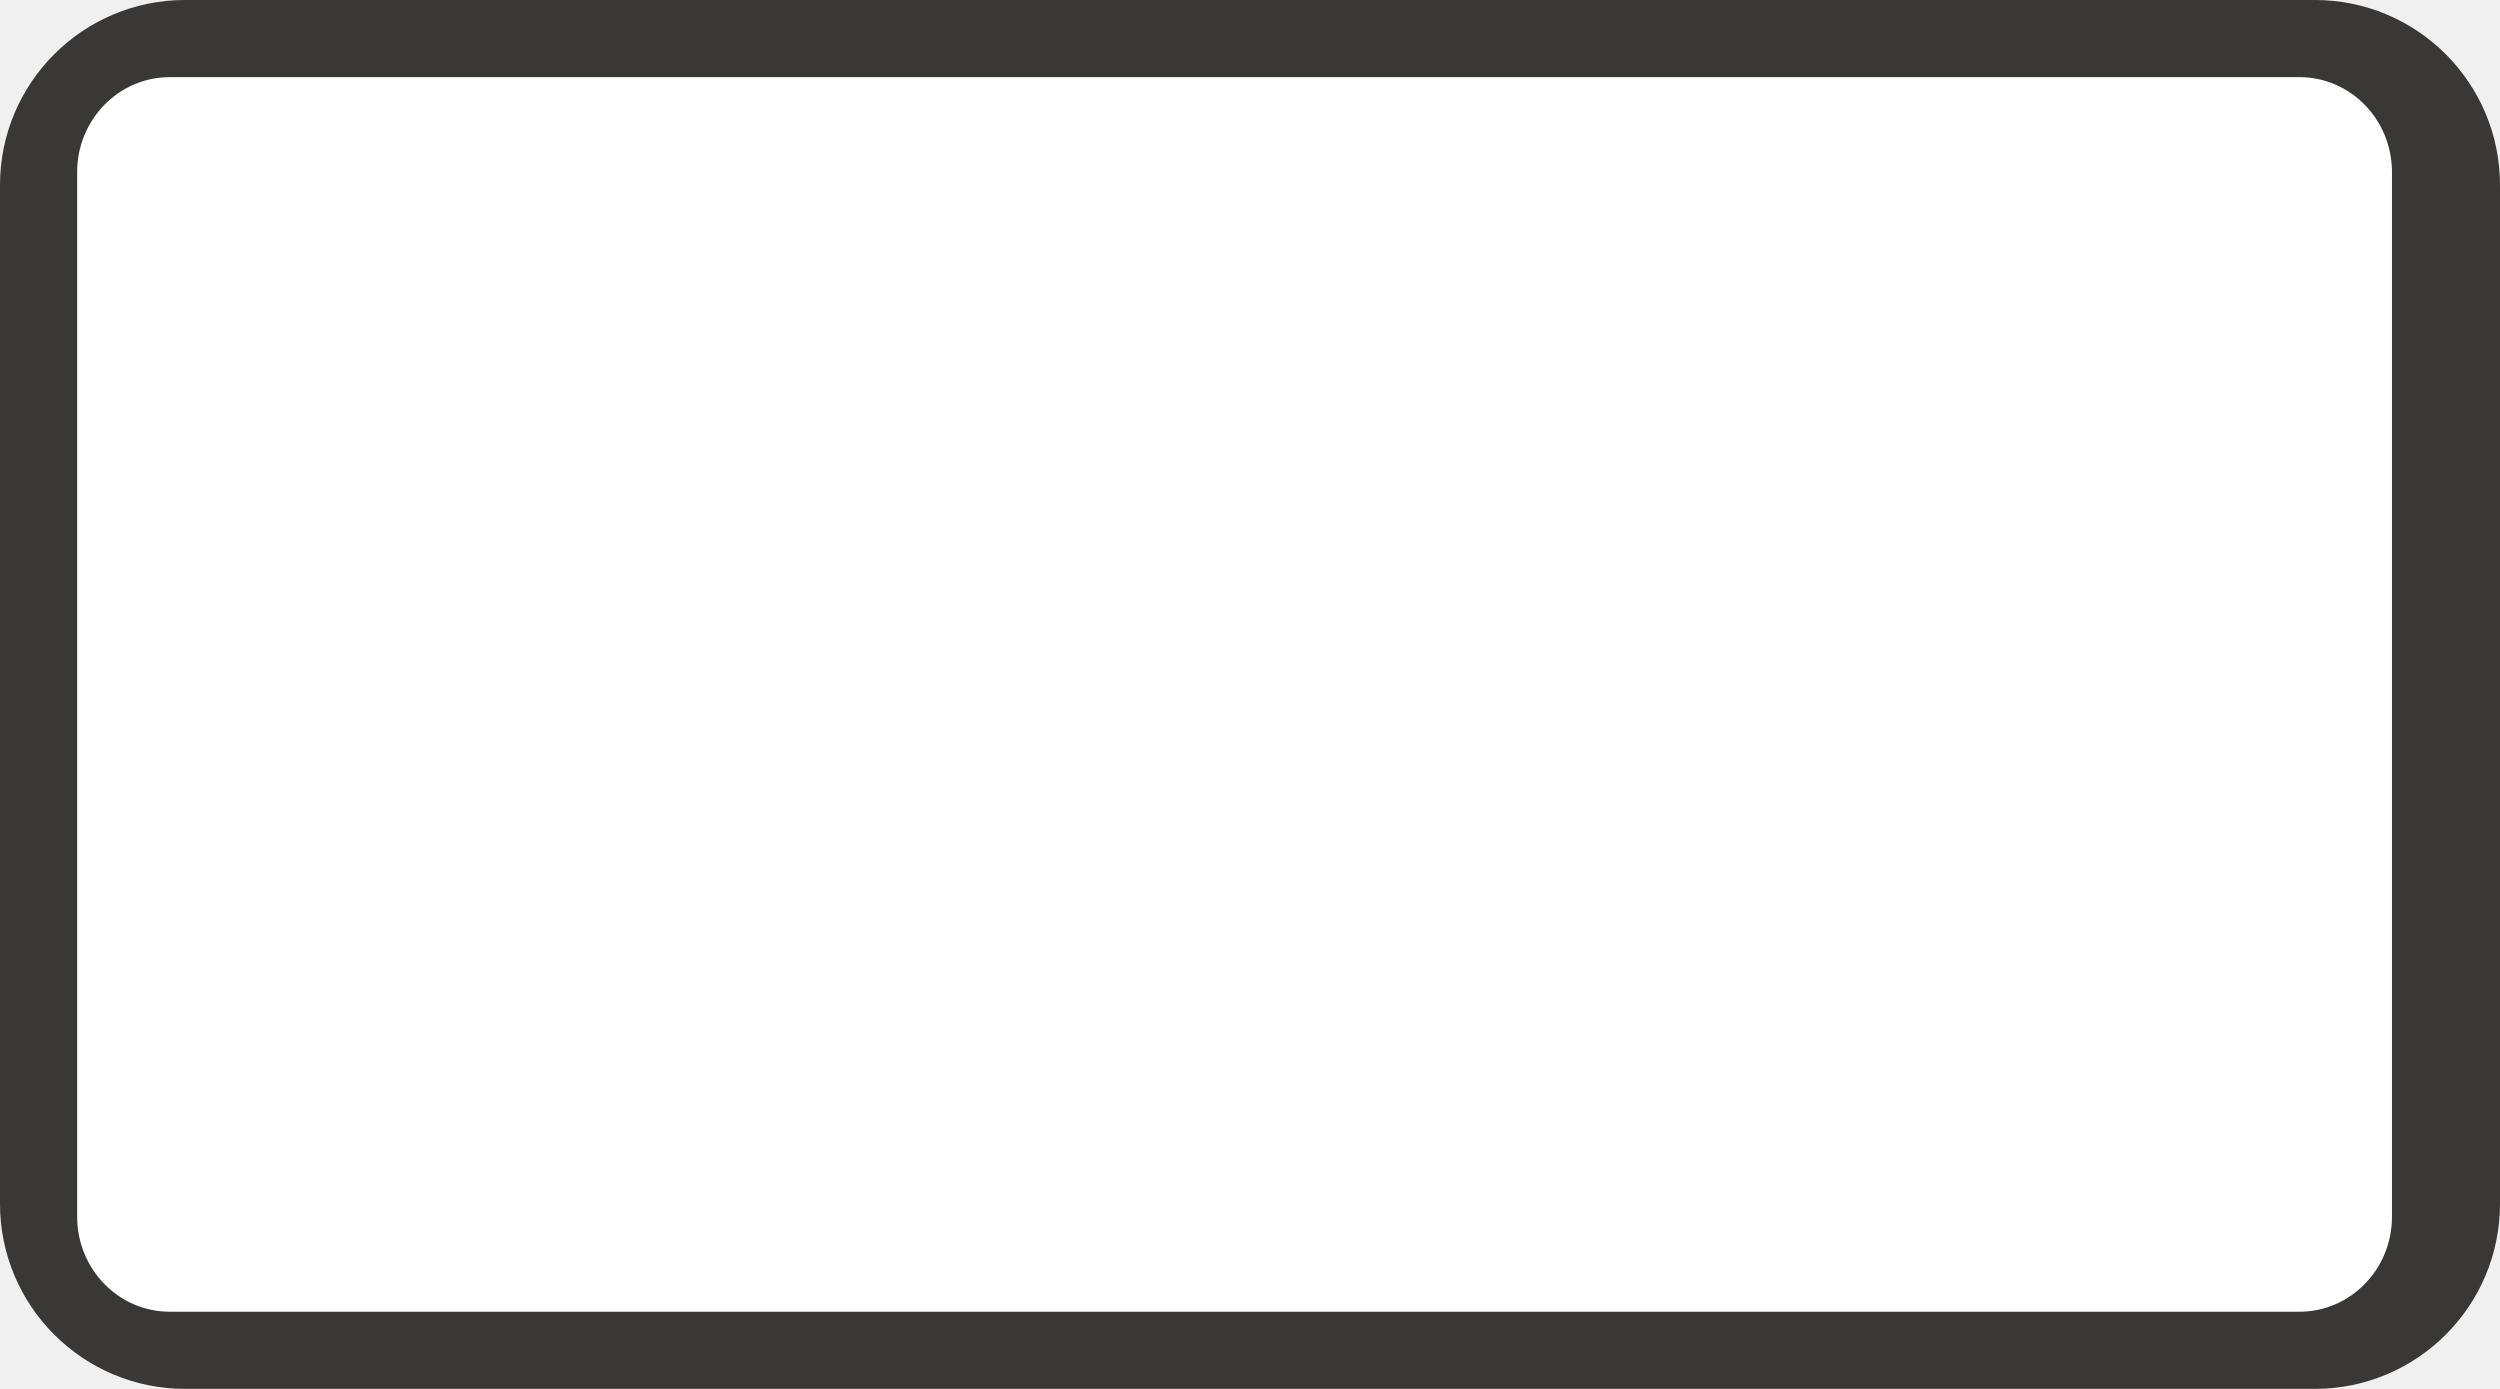
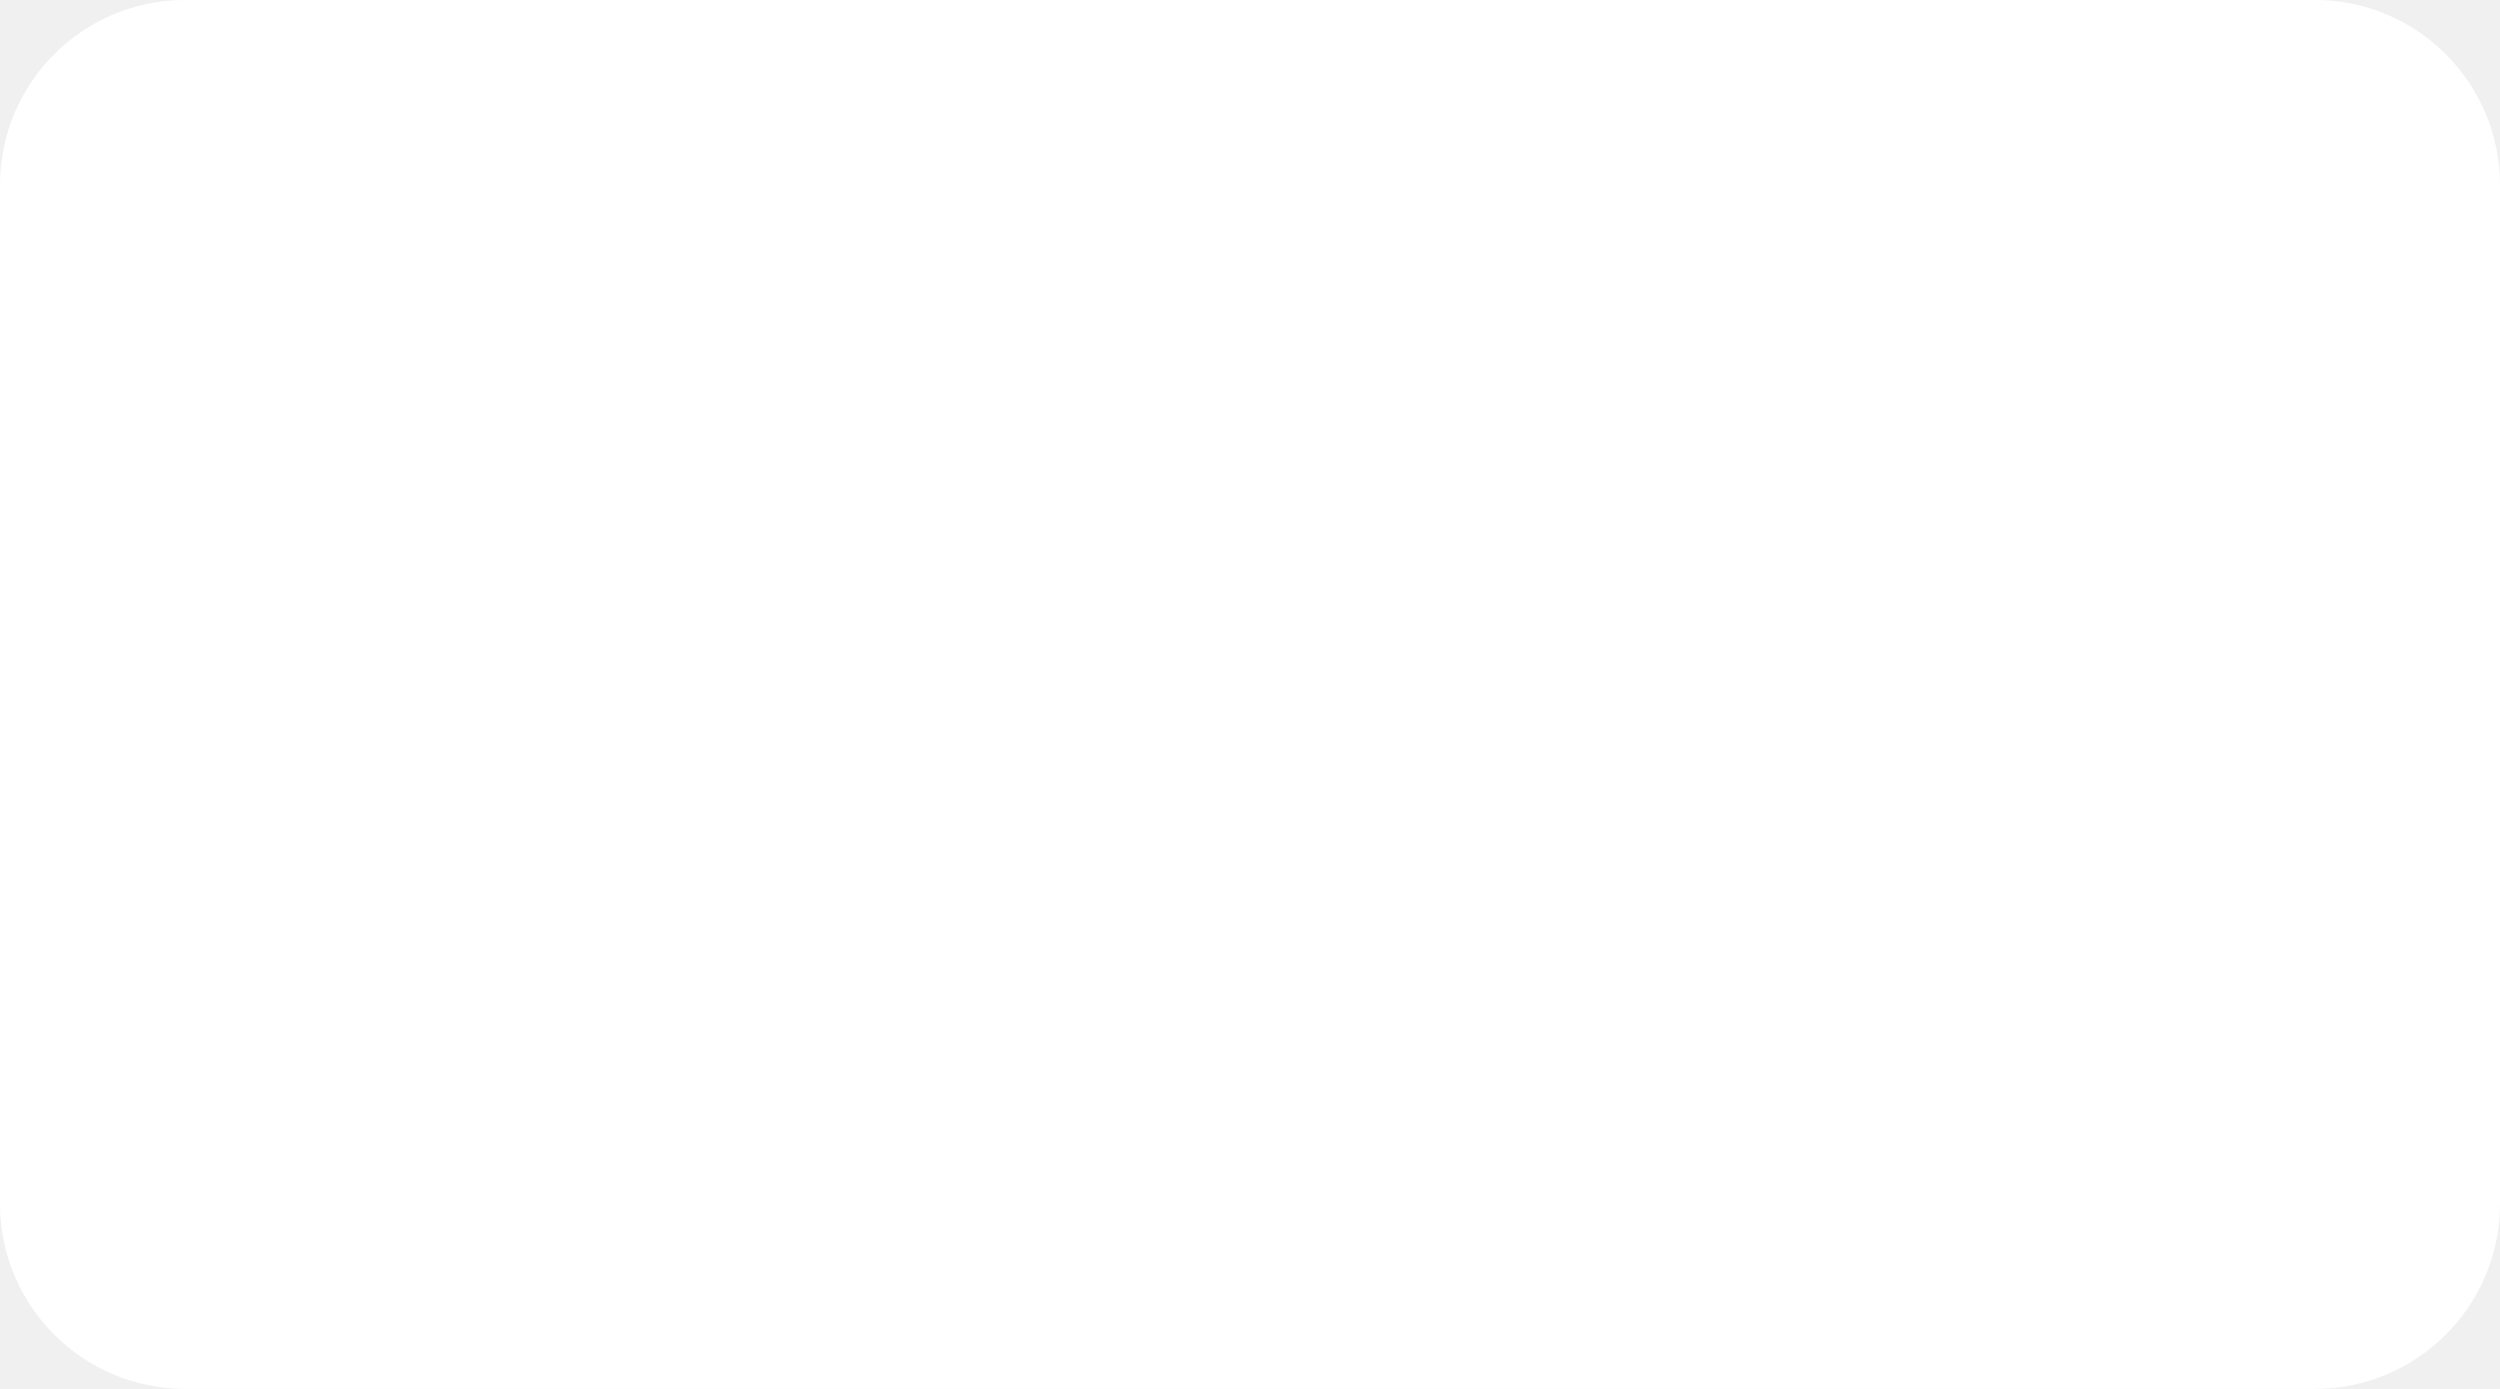
<svg xmlns="http://www.w3.org/2000/svg" viewBox="0 0 32.4 18" version="1.1" id="svg5088" height="18" width="32.4">
  <defs id="defs5090" />
  <g transform="translate(-54.99999,-941.3622)" id="layer1">
    <g id="generic-md-3" transform="translate(-180,480)">
-       <rect rx="2.4" ry="2.4" y="461.362" x="235" height="18" width="32.4" id="rect3455" style="color:#c5c7c9;display:inline;overflow:visible;visibility:visible;fill:#3a3836;fill-opacity:1;fill-rule:evenodd;stroke:none;stroke-width:1.2;marker:none;enable-background:accumulate" />
-       <rect rx="1.2" ry="1.231" style="color:#c5c7c9;display:inline;overflow:visible;visibility:visible;fill:#ffffff;fill-opacity:1;fill-rule:evenodd;stroke:none;stroke-width:1.215;marker:none;enable-background:accumulate" id="rect3457" width="30" height="16" x="236" y="462.362" />
+       <rect rx="2.4" ry="2.4" y="461.362" x="235" height="18" width="32.4" id="rect3455" style="color:#3a3836;display:inline;overflow:visible;visibility:visible;fill:#ffffff;fill-opacity:1;fill-rule:evenodd;stroke:none;stroke-width:1.2;marker:none;enable-background:accumulate" />
+       <rect rx="1.2" ry="1.231" style="color:#3a3836;display:inline;overflow:visible;visibility:visible;fill:#ffffff;fill-opacity:1;fill-rule:evenodd;stroke:none;stroke-width:1.215;marker:none;enable-background:accumulate" id="rect3457" width="30" height="16" x="236" y="462.362" />
    </g>
  </g>
</svg>
